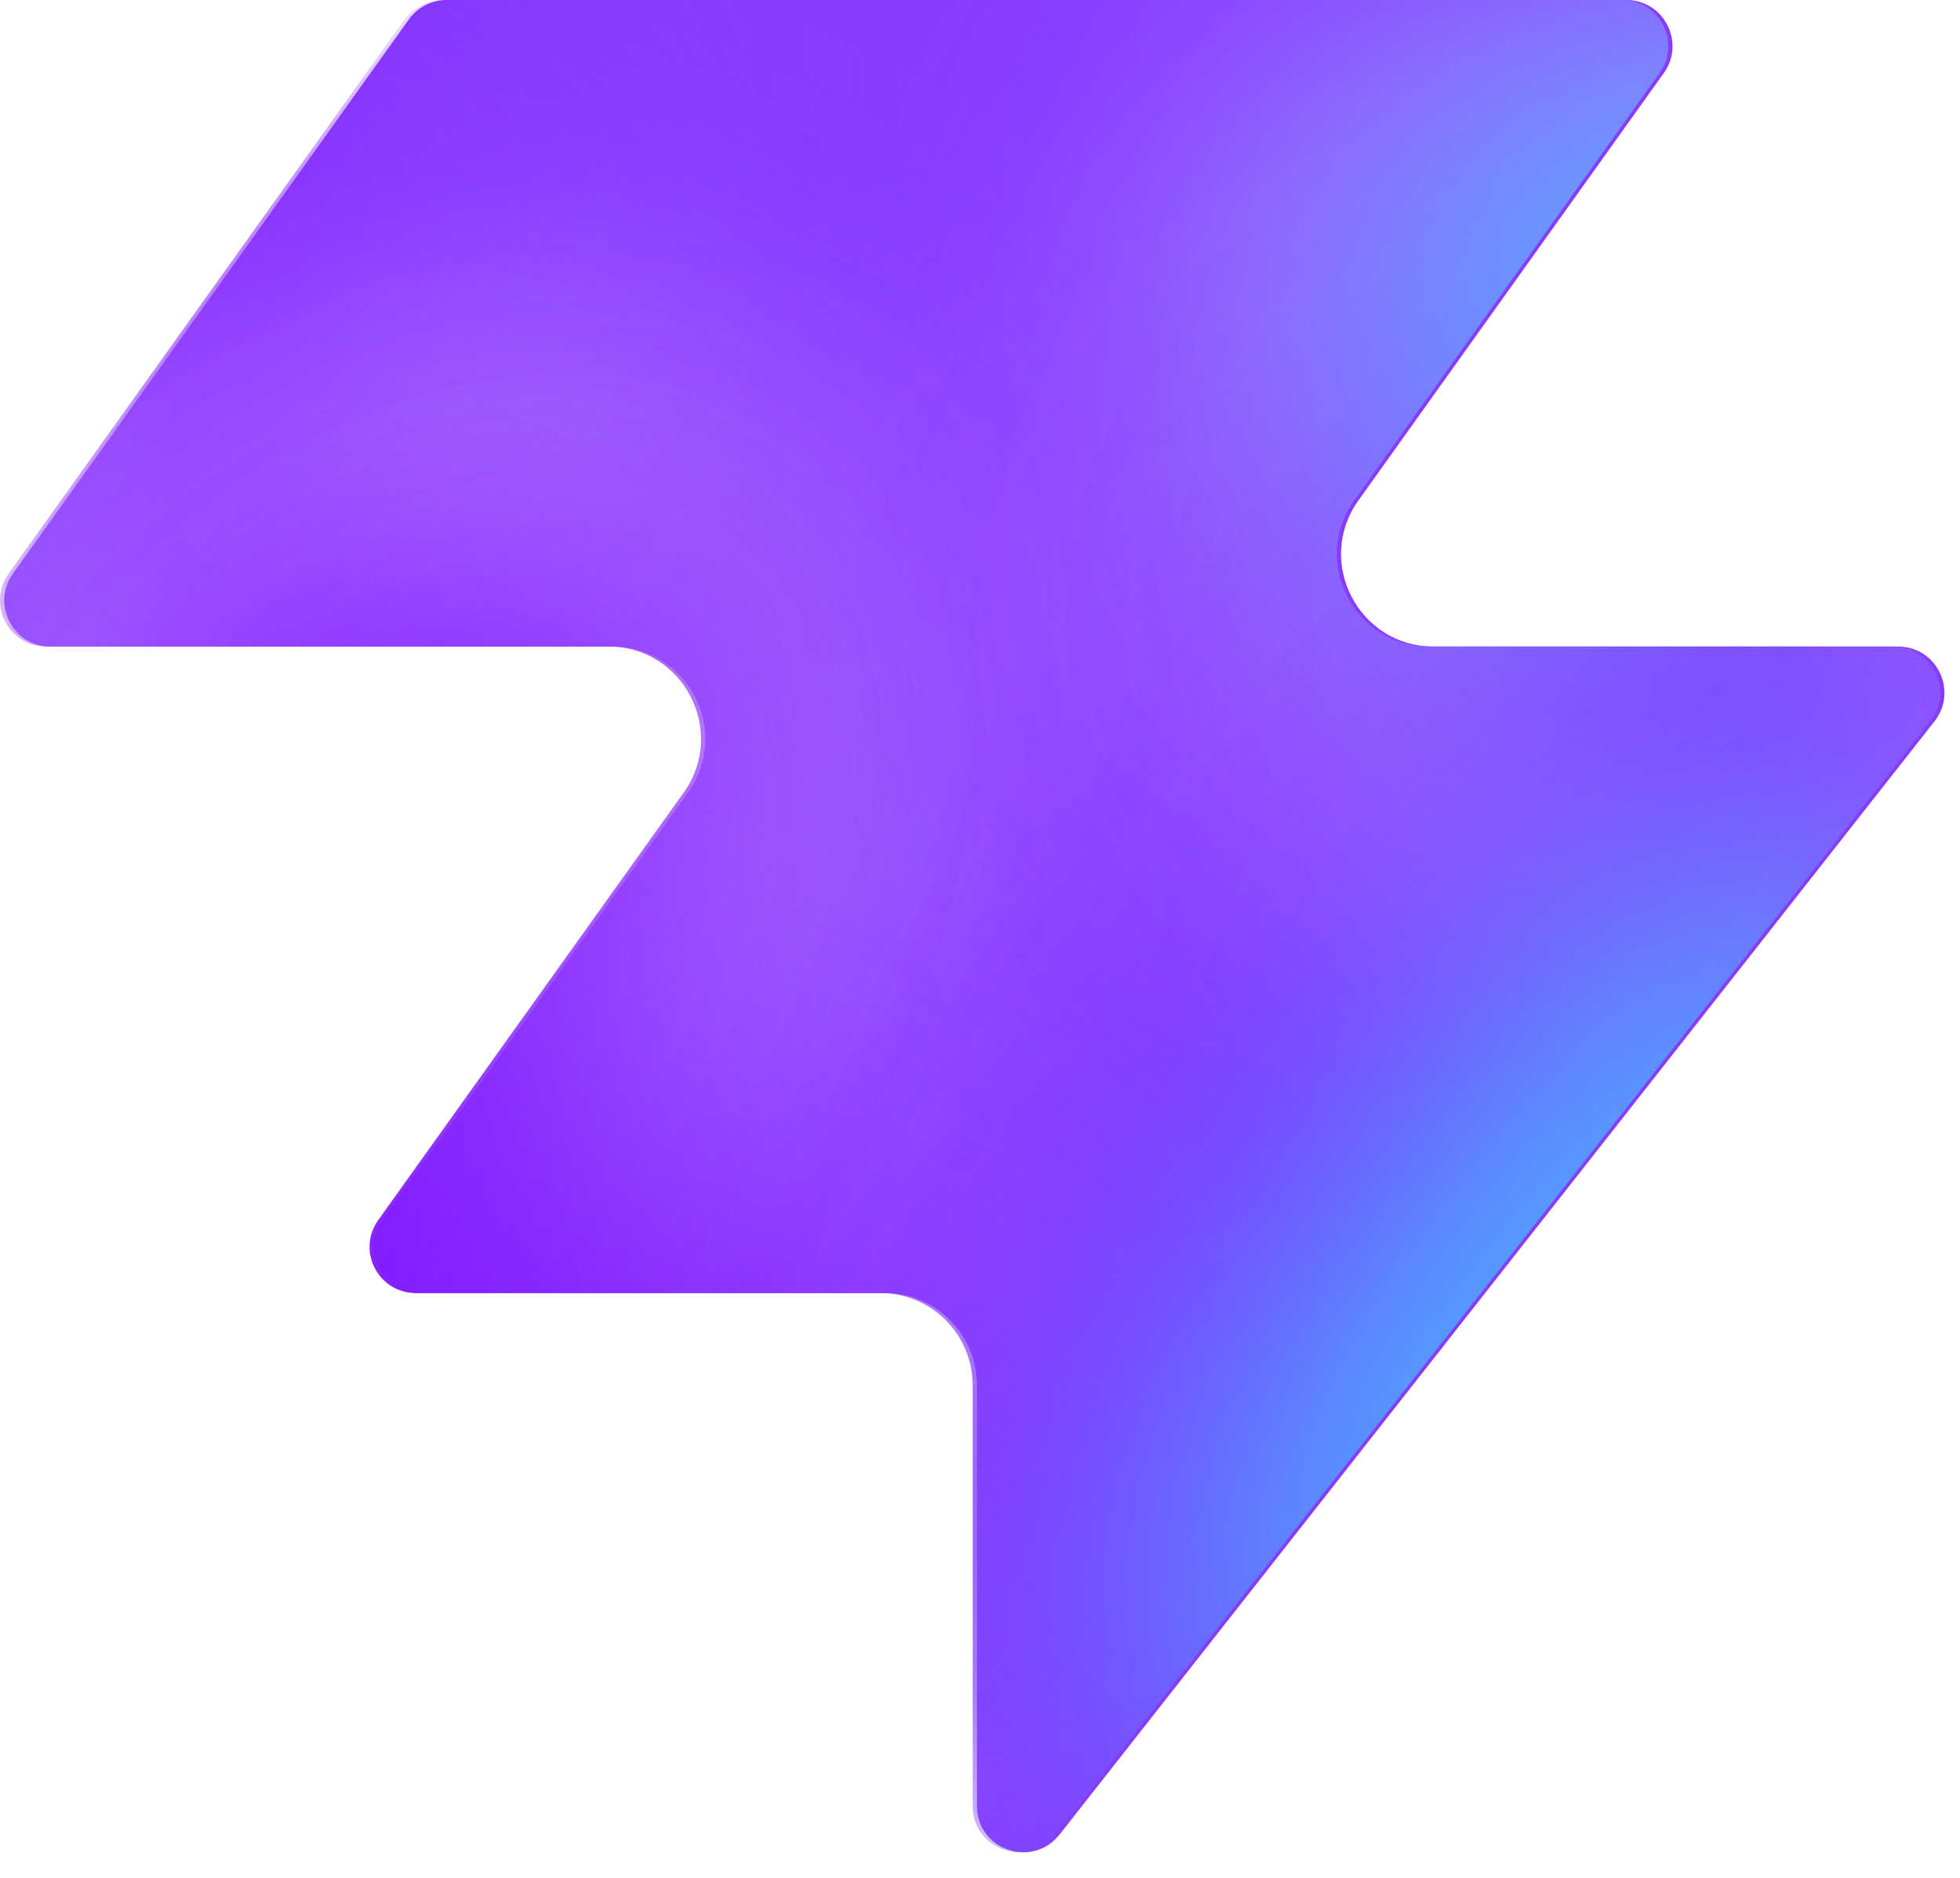
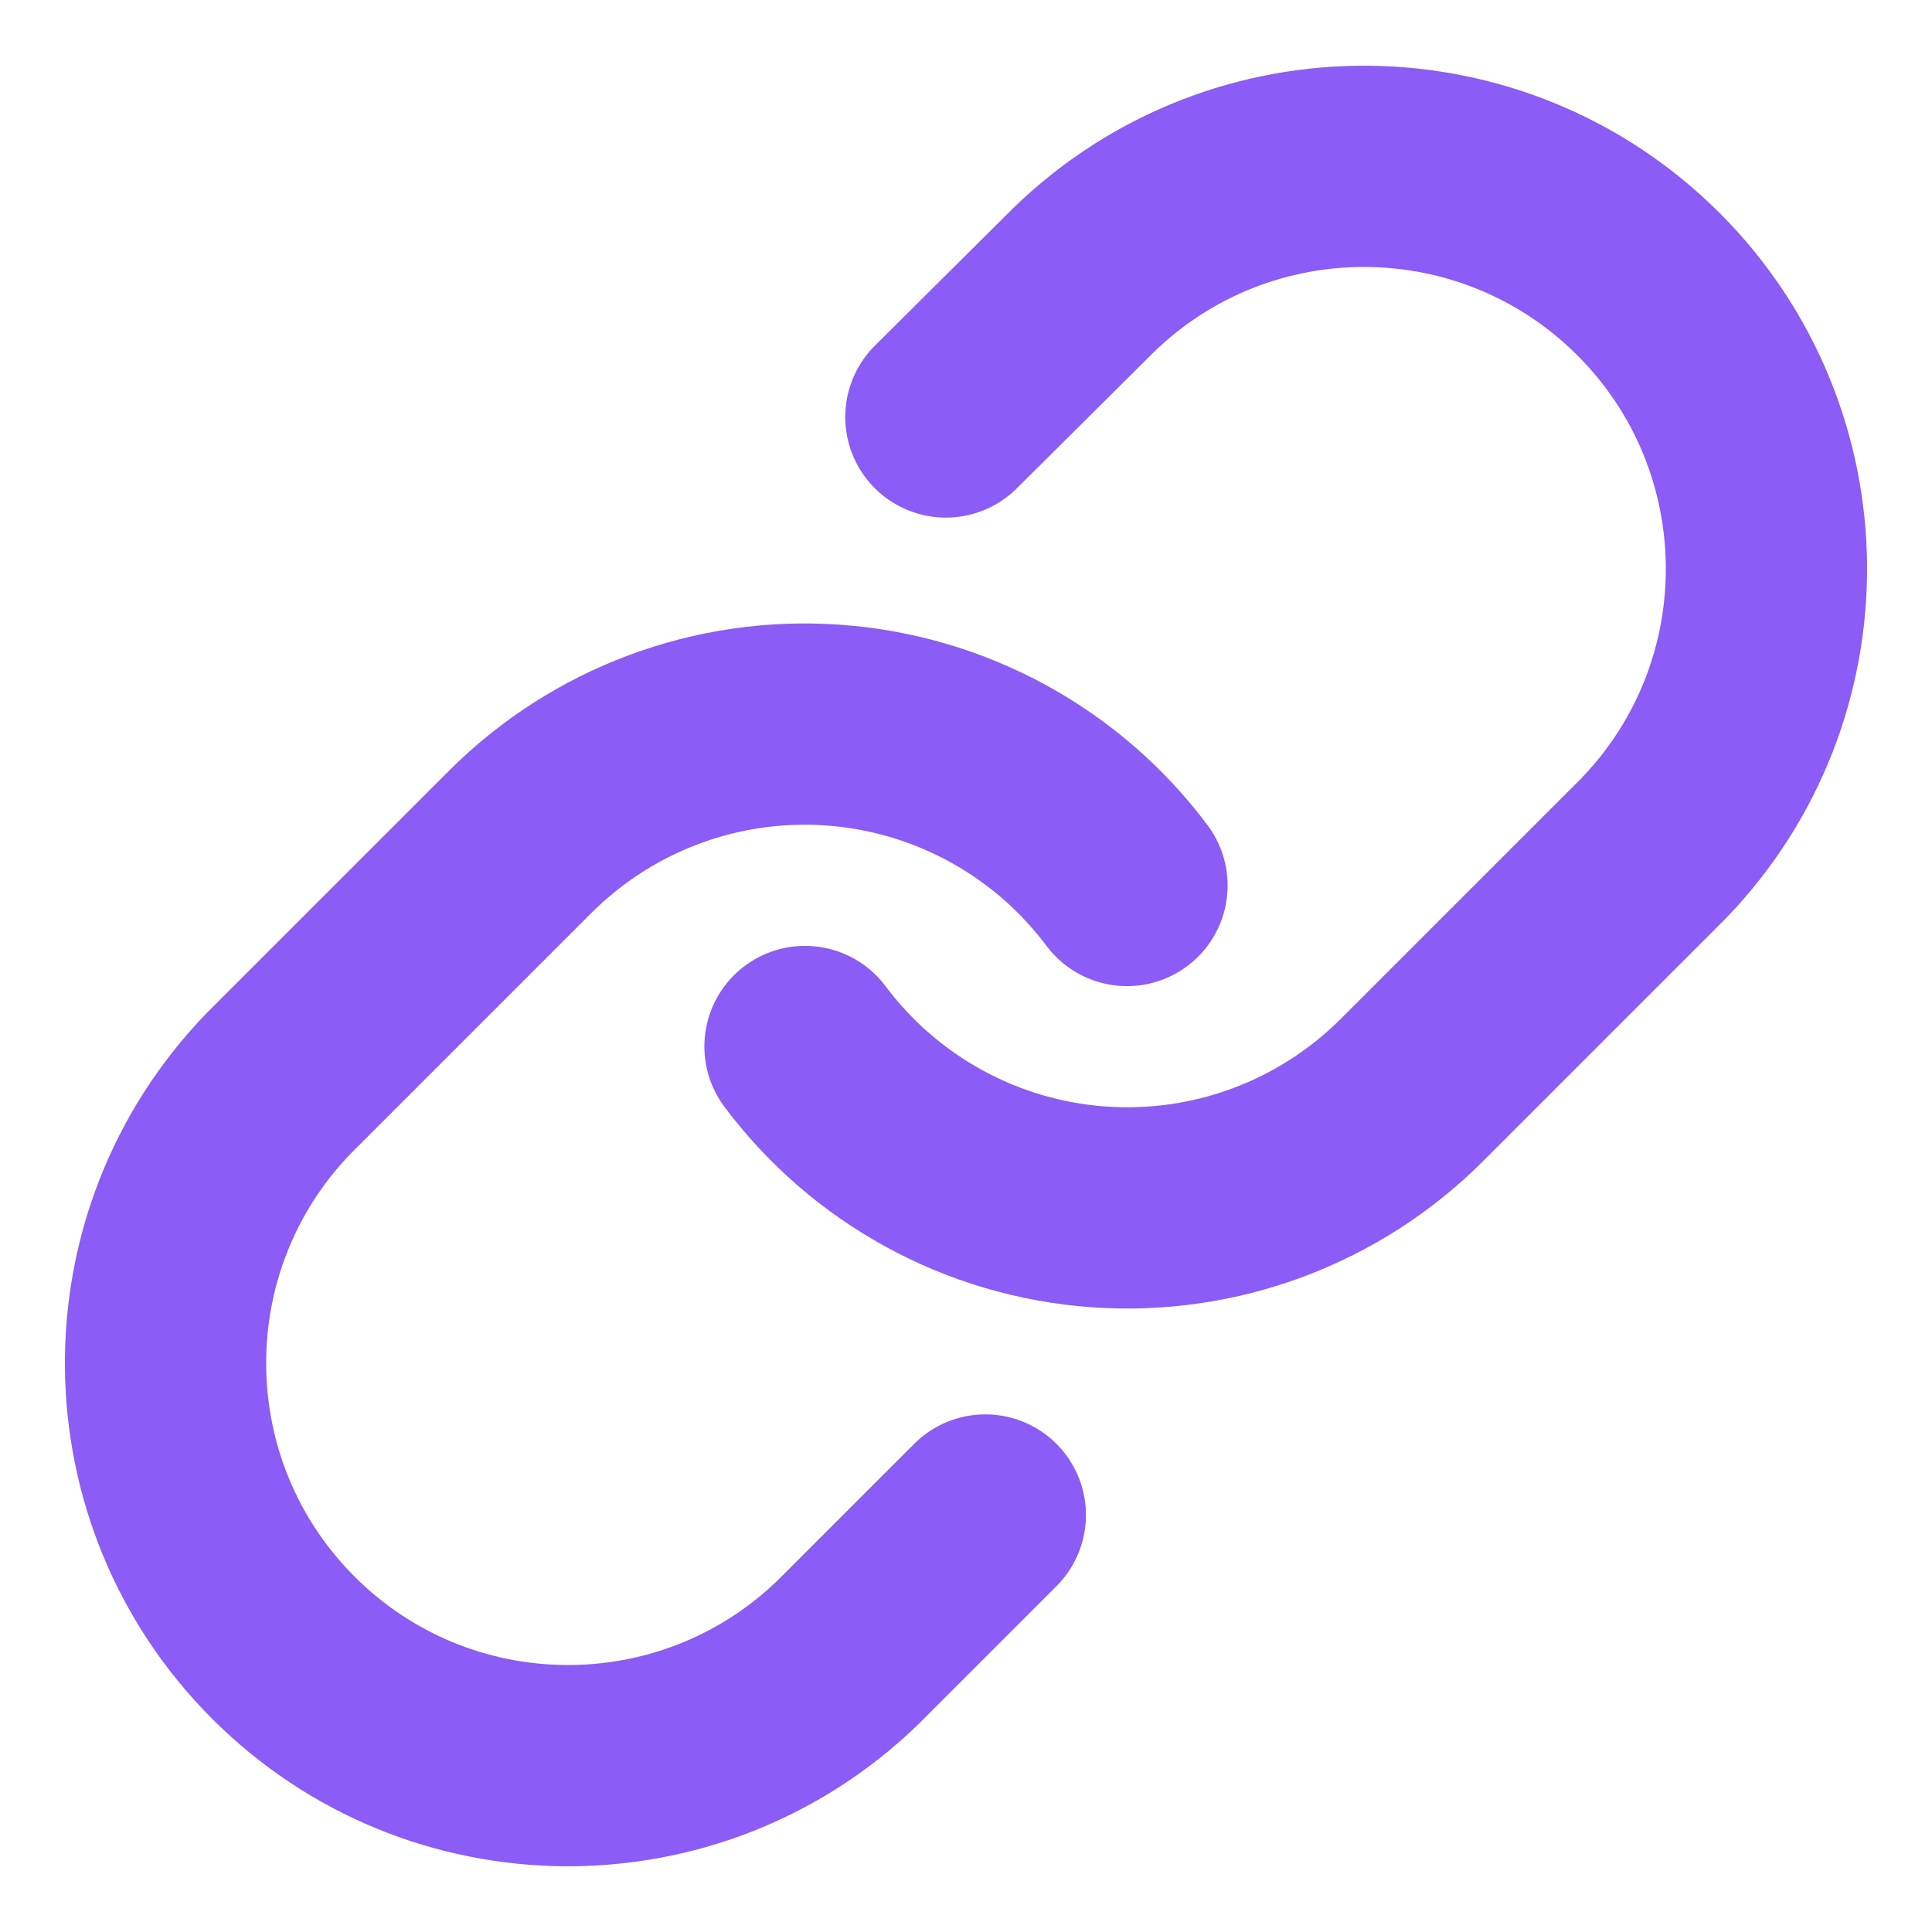
- <svg xmlns="http://www.w3.org/2000/svg" width="48" height="46" fill="none" viewBox="0 0 48 46">
-   <path fill="#863bff" d="M25.946 44.938c-.664.845-2.021.375-2.021-.698V33.937a2.26 2.26 0 0 0-2.262-2.262H10.287c-.92 0-1.456-1.04-.92-1.788l7.48-10.471c1.07-1.497 0-3.578-1.842-3.578H1.237c-.92 0-1.456-1.04-.92-1.788L10.013.474c.214-.297.556-.474.92-.474h28.894c.92 0 1.456 1.04.92 1.788l-7.48 10.471c-1.07 1.498 0 3.579 1.842 3.579h11.377c.943 0 1.473 1.088.89 1.83L25.947 44.94z" style="fill:#863bff;fill:color(display-p3 .525 .23 1);fill-opacity:1" />
-   <mask id="a" width="48" height="46" x="0" y="0" maskUnits="userSpaceOnUse" style="mask-type:alpha">
-     <path fill="#000" d="M25.842 44.938c-.664.844-2.021.375-2.021-.698V33.937a2.26 2.26 0 0 0-2.262-2.262H10.183c-.92 0-1.456-1.04-.92-1.788l7.48-10.471c1.07-1.498 0-3.579-1.842-3.579H1.133c-.92 0-1.456-1.04-.92-1.787L9.91.473c.214-.297.556-.474.92-.474h28.894c.92 0 1.456 1.04.92 1.788l-7.48 10.471c-1.07 1.498 0 3.578 1.842 3.578h11.377c.943 0 1.473 1.088.89 1.832L25.843 44.94z" style="fill:#000;fill-opacity:1" />
-   </mask>
-   <g mask="url(#a)">
-     <g filter="url(#b)">
-       <ellipse cx="5.508" cy="14.704" fill="#ede6ff" rx="5.508" ry="14.704" style="fill:#ede6ff;fill:color(display-p3 .927 .903 1);fill-opacity:1" transform="matrix(.00324 1 1 -.00324 -4.47 31.516)" />
-     </g>
-     <g filter="url(#c)">
-       <ellipse cx="10.399" cy="29.851" fill="#ede6ff" rx="10.399" ry="29.851" style="fill:#ede6ff;fill:color(display-p3 .927 .903 1);fill-opacity:1" transform="matrix(.00324 1 1 -.00324 -39.328 7.883)" />
-     </g>
-     <g filter="url(#d)">
-       <ellipse cx="5.508" cy="30.487" fill="#7e14ff" rx="5.508" ry="30.487" style="fill:#7e14ff;fill:color(display-p3 .492 .077 1);fill-opacity:1" transform="rotate(89.814 -25.913 -14.639)scale(1 -1)" />
-     </g>
-     <g filter="url(#e)">
-       <ellipse cx="5.508" cy="30.599" fill="#7e14ff" rx="5.508" ry="30.599" style="fill:#7e14ff;fill:color(display-p3 .492 .077 1);fill-opacity:1" transform="rotate(89.814 -32.644 -3.334)scale(1 -1)" />
-     </g>
-     <g filter="url(#f)">
-       <ellipse cx="5.508" cy="30.599" fill="#7e14ff" rx="5.508" ry="30.599" style="fill:#7e14ff;fill:color(display-p3 .492 .077 1);fill-opacity:1" transform="matrix(.00324 1 1 -.00324 -34.34 30.47)" />
-     </g>
-     <g filter="url(#g)">
-       <ellipse cx="14.072" cy="22.078" fill="#ede6ff" rx="14.072" ry="22.078" style="fill:#ede6ff;fill:color(display-p3 .927 .903 1);fill-opacity:1" transform="rotate(93.35 24.506 48.493)scale(-1 1)" />
-     </g>
-     <g filter="url(#h)">
-       <ellipse cx="3.47" cy="21.501" fill="#7e14ff" rx="3.47" ry="21.501" style="fill:#7e14ff;fill:color(display-p3 .492 .077 1);fill-opacity:1" transform="rotate(89.009 28.708 47.59)scale(-1 1)" />
-     </g>
-     <g filter="url(#i)">
-       <ellipse cx="3.47" cy="21.501" fill="#7e14ff" rx="3.47" ry="21.501" style="fill:#7e14ff;fill:color(display-p3 .492 .077 1);fill-opacity:1" transform="rotate(89.009 28.708 47.59)scale(-1 1)" />
-     </g>
-     <g filter="url(#j)">
-       <ellipse cx=".387" cy="8.972" fill="#7e14ff" rx="4.407" ry="29.108" style="fill:#7e14ff;fill:color(display-p3 .492 .077 1);fill-opacity:1" transform="rotate(39.51 .387 8.972)" />
-     </g>
-     <g filter="url(#k)">
-       <ellipse cx="47.523" cy="-6.092" fill="#7e14ff" rx="4.407" ry="29.108" style="fill:#7e14ff;fill:color(display-p3 .492 .077 1);fill-opacity:1" transform="rotate(37.892 47.523 -6.092)" />
-     </g>
-     <g filter="url(#l)">
-       <ellipse cx="41.412" cy="6.333" fill="#47bfff" rx="5.971" ry="9.665" style="fill:#47bfff;fill:color(display-p3 .28 .748 1);fill-opacity:1" transform="rotate(37.892 41.412 6.333)" />
-     </g>
-     <g filter="url(#m)">
-       <ellipse cx="-1.879" cy="38.332" fill="#7e14ff" rx="4.407" ry="29.108" style="fill:#7e14ff;fill:color(display-p3 .492 .077 1);fill-opacity:1" transform="rotate(37.892 -1.88 38.332)" />
-     </g>
-     <g filter="url(#n)">
-       <ellipse cx="-1.879" cy="38.332" fill="#7e14ff" rx="4.407" ry="29.108" style="fill:#7e14ff;fill:color(display-p3 .492 .077 1);fill-opacity:1" transform="rotate(37.892 -1.88 38.332)" />
-     </g>
-     <g filter="url(#o)">
-       <ellipse cx="35.651" cy="29.907" fill="#7e14ff" rx="4.407" ry="29.108" style="fill:#7e14ff;fill:color(display-p3 .492 .077 1);fill-opacity:1" transform="rotate(37.892 35.651 29.907)" />
-     </g>
-     <g filter="url(#p)">
-       <ellipse cx="38.418" cy="32.4" fill="#47bfff" rx="5.971" ry="15.297" style="fill:#47bfff;fill:color(display-p3 .28 .748 1);fill-opacity:1" transform="rotate(37.892 38.418 32.4)" />
-     </g>
-   </g>
-   <defs>
-     <filter id="b" width="60.045" height="41.654" x="-19.77" y="16.149" color-interpolation-filters="sRGB" filterUnits="userSpaceOnUse">
-       <feFlood flood-opacity="0" result="BackgroundImageFix" />
-       <feBlend in="SourceGraphic" in2="BackgroundImageFix" result="shape" />
-       <feGaussianBlur result="effect1_foregroundBlur_2002_17158" stdDeviation="7.659" />
-     </filter>
-     <filter id="c" width="90.34" height="51.437" x="-54.613" y="-7.533" color-interpolation-filters="sRGB" filterUnits="userSpaceOnUse">
-       <feFlood flood-opacity="0" result="BackgroundImageFix" />
-       <feBlend in="SourceGraphic" in2="BackgroundImageFix" result="shape" />
-       <feGaussianBlur result="effect1_foregroundBlur_2002_17158" stdDeviation="7.659" />
-     </filter>
-     <filter id="d" width="79.355" height="29.4" x="-49.64" y="2.03" color-interpolation-filters="sRGB" filterUnits="userSpaceOnUse">
-       <feFlood flood-opacity="0" result="BackgroundImageFix" />
-       <feBlend in="SourceGraphic" in2="BackgroundImageFix" result="shape" />
-       <feGaussianBlur result="effect1_foregroundBlur_2002_17158" stdDeviation="4.596" />
-     </filter>
-     <filter id="e" width="79.579" height="29.4" x="-45.045" y="20.029" color-interpolation-filters="sRGB" filterUnits="userSpaceOnUse">
-       <feFlood flood-opacity="0" result="BackgroundImageFix" />
-       <feBlend in="SourceGraphic" in2="BackgroundImageFix" result="shape" />
-       <feGaussianBlur result="effect1_foregroundBlur_2002_17158" stdDeviation="4.596" />
-     </filter>
-     <filter id="f" width="79.579" height="29.4" x="-43.513" y="21.178" color-interpolation-filters="sRGB" filterUnits="userSpaceOnUse">
-       <feFlood flood-opacity="0" result="BackgroundImageFix" />
-       <feBlend in="SourceGraphic" in2="BackgroundImageFix" result="shape" />
-       <feGaussianBlur result="effect1_foregroundBlur_2002_17158" stdDeviation="4.596" />
-     </filter>
-     <filter id="g" width="74.749" height="58.852" x="15.756" y="-17.901" color-interpolation-filters="sRGB" filterUnits="userSpaceOnUse">
-       <feFlood flood-opacity="0" result="BackgroundImageFix" />
-       <feBlend in="SourceGraphic" in2="BackgroundImageFix" result="shape" />
-       <feGaussianBlur result="effect1_foregroundBlur_2002_17158" stdDeviation="7.659" />
-     </filter>
-     <filter id="h" width="61.377" height="25.362" x="23.548" y="2.284" color-interpolation-filters="sRGB" filterUnits="userSpaceOnUse">
-       <feFlood flood-opacity="0" result="BackgroundImageFix" />
-       <feBlend in="SourceGraphic" in2="BackgroundImageFix" result="shape" />
-       <feGaussianBlur result="effect1_foregroundBlur_2002_17158" stdDeviation="4.596" />
-     </filter>
-     <filter id="i" width="61.377" height="25.362" x="23.548" y="2.284" color-interpolation-filters="sRGB" filterUnits="userSpaceOnUse">
-       <feFlood flood-opacity="0" result="BackgroundImageFix" />
-       <feBlend in="SourceGraphic" in2="BackgroundImageFix" result="shape" />
-       <feGaussianBlur result="effect1_foregroundBlur_2002_17158" stdDeviation="4.596" />
-     </filter>
-     <filter id="j" width="56.045" height="63.649" x="-27.636" y="-22.853" color-interpolation-filters="sRGB" filterUnits="userSpaceOnUse">
-       <feFlood flood-opacity="0" result="BackgroundImageFix" />
-       <feBlend in="SourceGraphic" in2="BackgroundImageFix" result="shape" />
-       <feGaussianBlur result="effect1_foregroundBlur_2002_17158" stdDeviation="4.596" />
-     </filter>
-     <filter id="k" width="54.814" height="64.646" x="20.116" y="-38.415" color-interpolation-filters="sRGB" filterUnits="userSpaceOnUse">
-       <feFlood flood-opacity="0" result="BackgroundImageFix" />
-       <feBlend in="SourceGraphic" in2="BackgroundImageFix" result="shape" />
-       <feGaussianBlur result="effect1_foregroundBlur_2002_17158" stdDeviation="4.596" />
-     </filter>
-     <filter id="l" width="33.541" height="35.313" x="24.641" y="-11.323" color-interpolation-filters="sRGB" filterUnits="userSpaceOnUse">
-       <feFlood flood-opacity="0" result="BackgroundImageFix" />
-       <feBlend in="SourceGraphic" in2="BackgroundImageFix" result="shape" />
-       <feGaussianBlur result="effect1_foregroundBlur_2002_17158" stdDeviation="4.596" />
-     </filter>
-     <filter id="m" width="54.814" height="64.646" x="-29.286" y="6.009" color-interpolation-filters="sRGB" filterUnits="userSpaceOnUse">
-       <feFlood flood-opacity="0" result="BackgroundImageFix" />
-       <feBlend in="SourceGraphic" in2="BackgroundImageFix" result="shape" />
-       <feGaussianBlur result="effect1_foregroundBlur_2002_17158" stdDeviation="4.596" />
-     </filter>
-     <filter id="n" width="54.814" height="64.646" x="-29.286" y="6.009" color-interpolation-filters="sRGB" filterUnits="userSpaceOnUse">
-       <feFlood flood-opacity="0" result="BackgroundImageFix" />
-       <feBlend in="SourceGraphic" in2="BackgroundImageFix" result="shape" />
-       <feGaussianBlur result="effect1_foregroundBlur_2002_17158" stdDeviation="4.596" />
-     </filter>
-     <filter id="o" width="54.814" height="64.646" x="8.244" y="-2.416" color-interpolation-filters="sRGB" filterUnits="userSpaceOnUse">
-       <feFlood flood-opacity="0" result="BackgroundImageFix" />
-       <feBlend in="SourceGraphic" in2="BackgroundImageFix" result="shape" />
-       <feGaussianBlur result="effect1_foregroundBlur_2002_17158" stdDeviation="4.596" />
-     </filter>
-     <filter id="p" width="39.409" height="43.623" x="18.713" y="10.588" color-interpolation-filters="sRGB" filterUnits="userSpaceOnUse">
-       <feFlood flood-opacity="0" result="BackgroundImageFix" />
-       <feBlend in="SourceGraphic" in2="BackgroundImageFix" result="shape" />
-       <feGaussianBlur result="effect1_foregroundBlur_2002_17158" stdDeviation="4.596" />
-     </filter>
-   </defs>
+ <svg xmlns="http://www.w3.org/2000/svg" viewBox="0 0 24 24" fill="none" stroke="#8b5cf6" stroke-width="2.5" stroke-linecap="round" stroke-linejoin="round">
+   <path d="M10 13a5 5 0 0 0 7.54.54l3-3a5 5 0 0 0-7.07-7.07l-1.72 1.71" />
+   <path d="M14 11a5 5 0 0 0-7.54-.54l-3 3a5 5 0 0 0 7.07 7.07l1.71-1.71" />
</svg>
